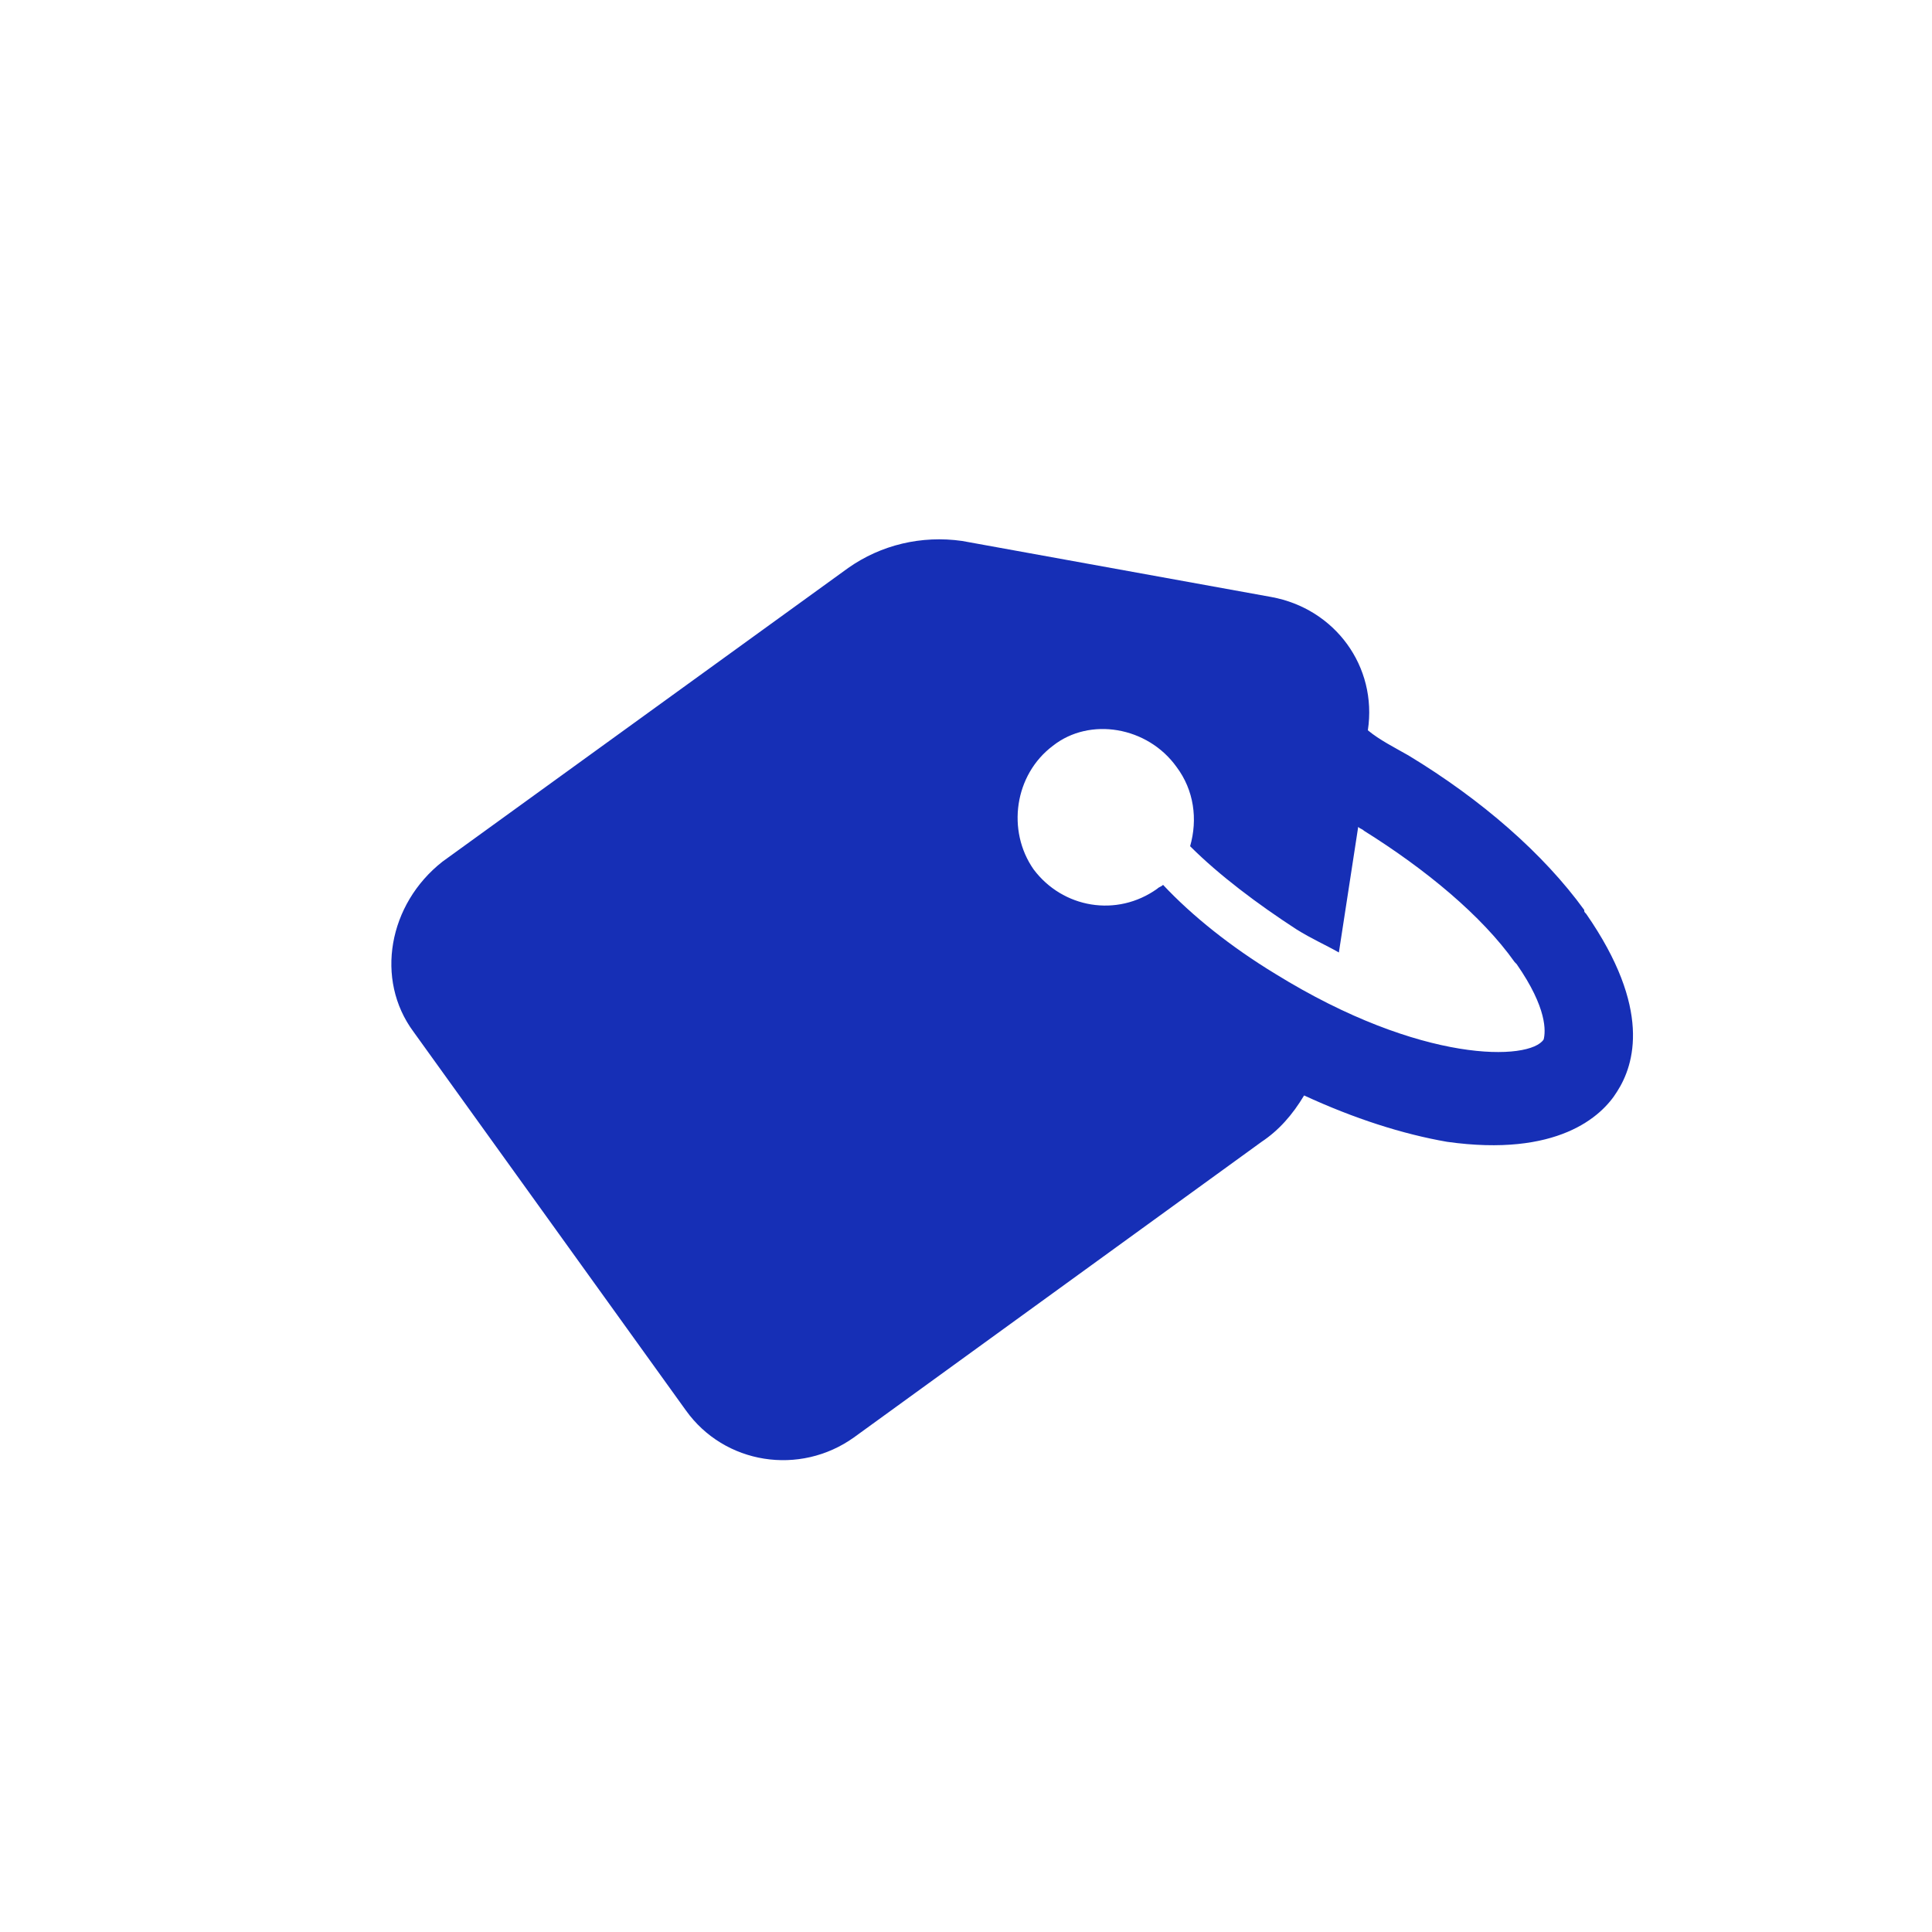
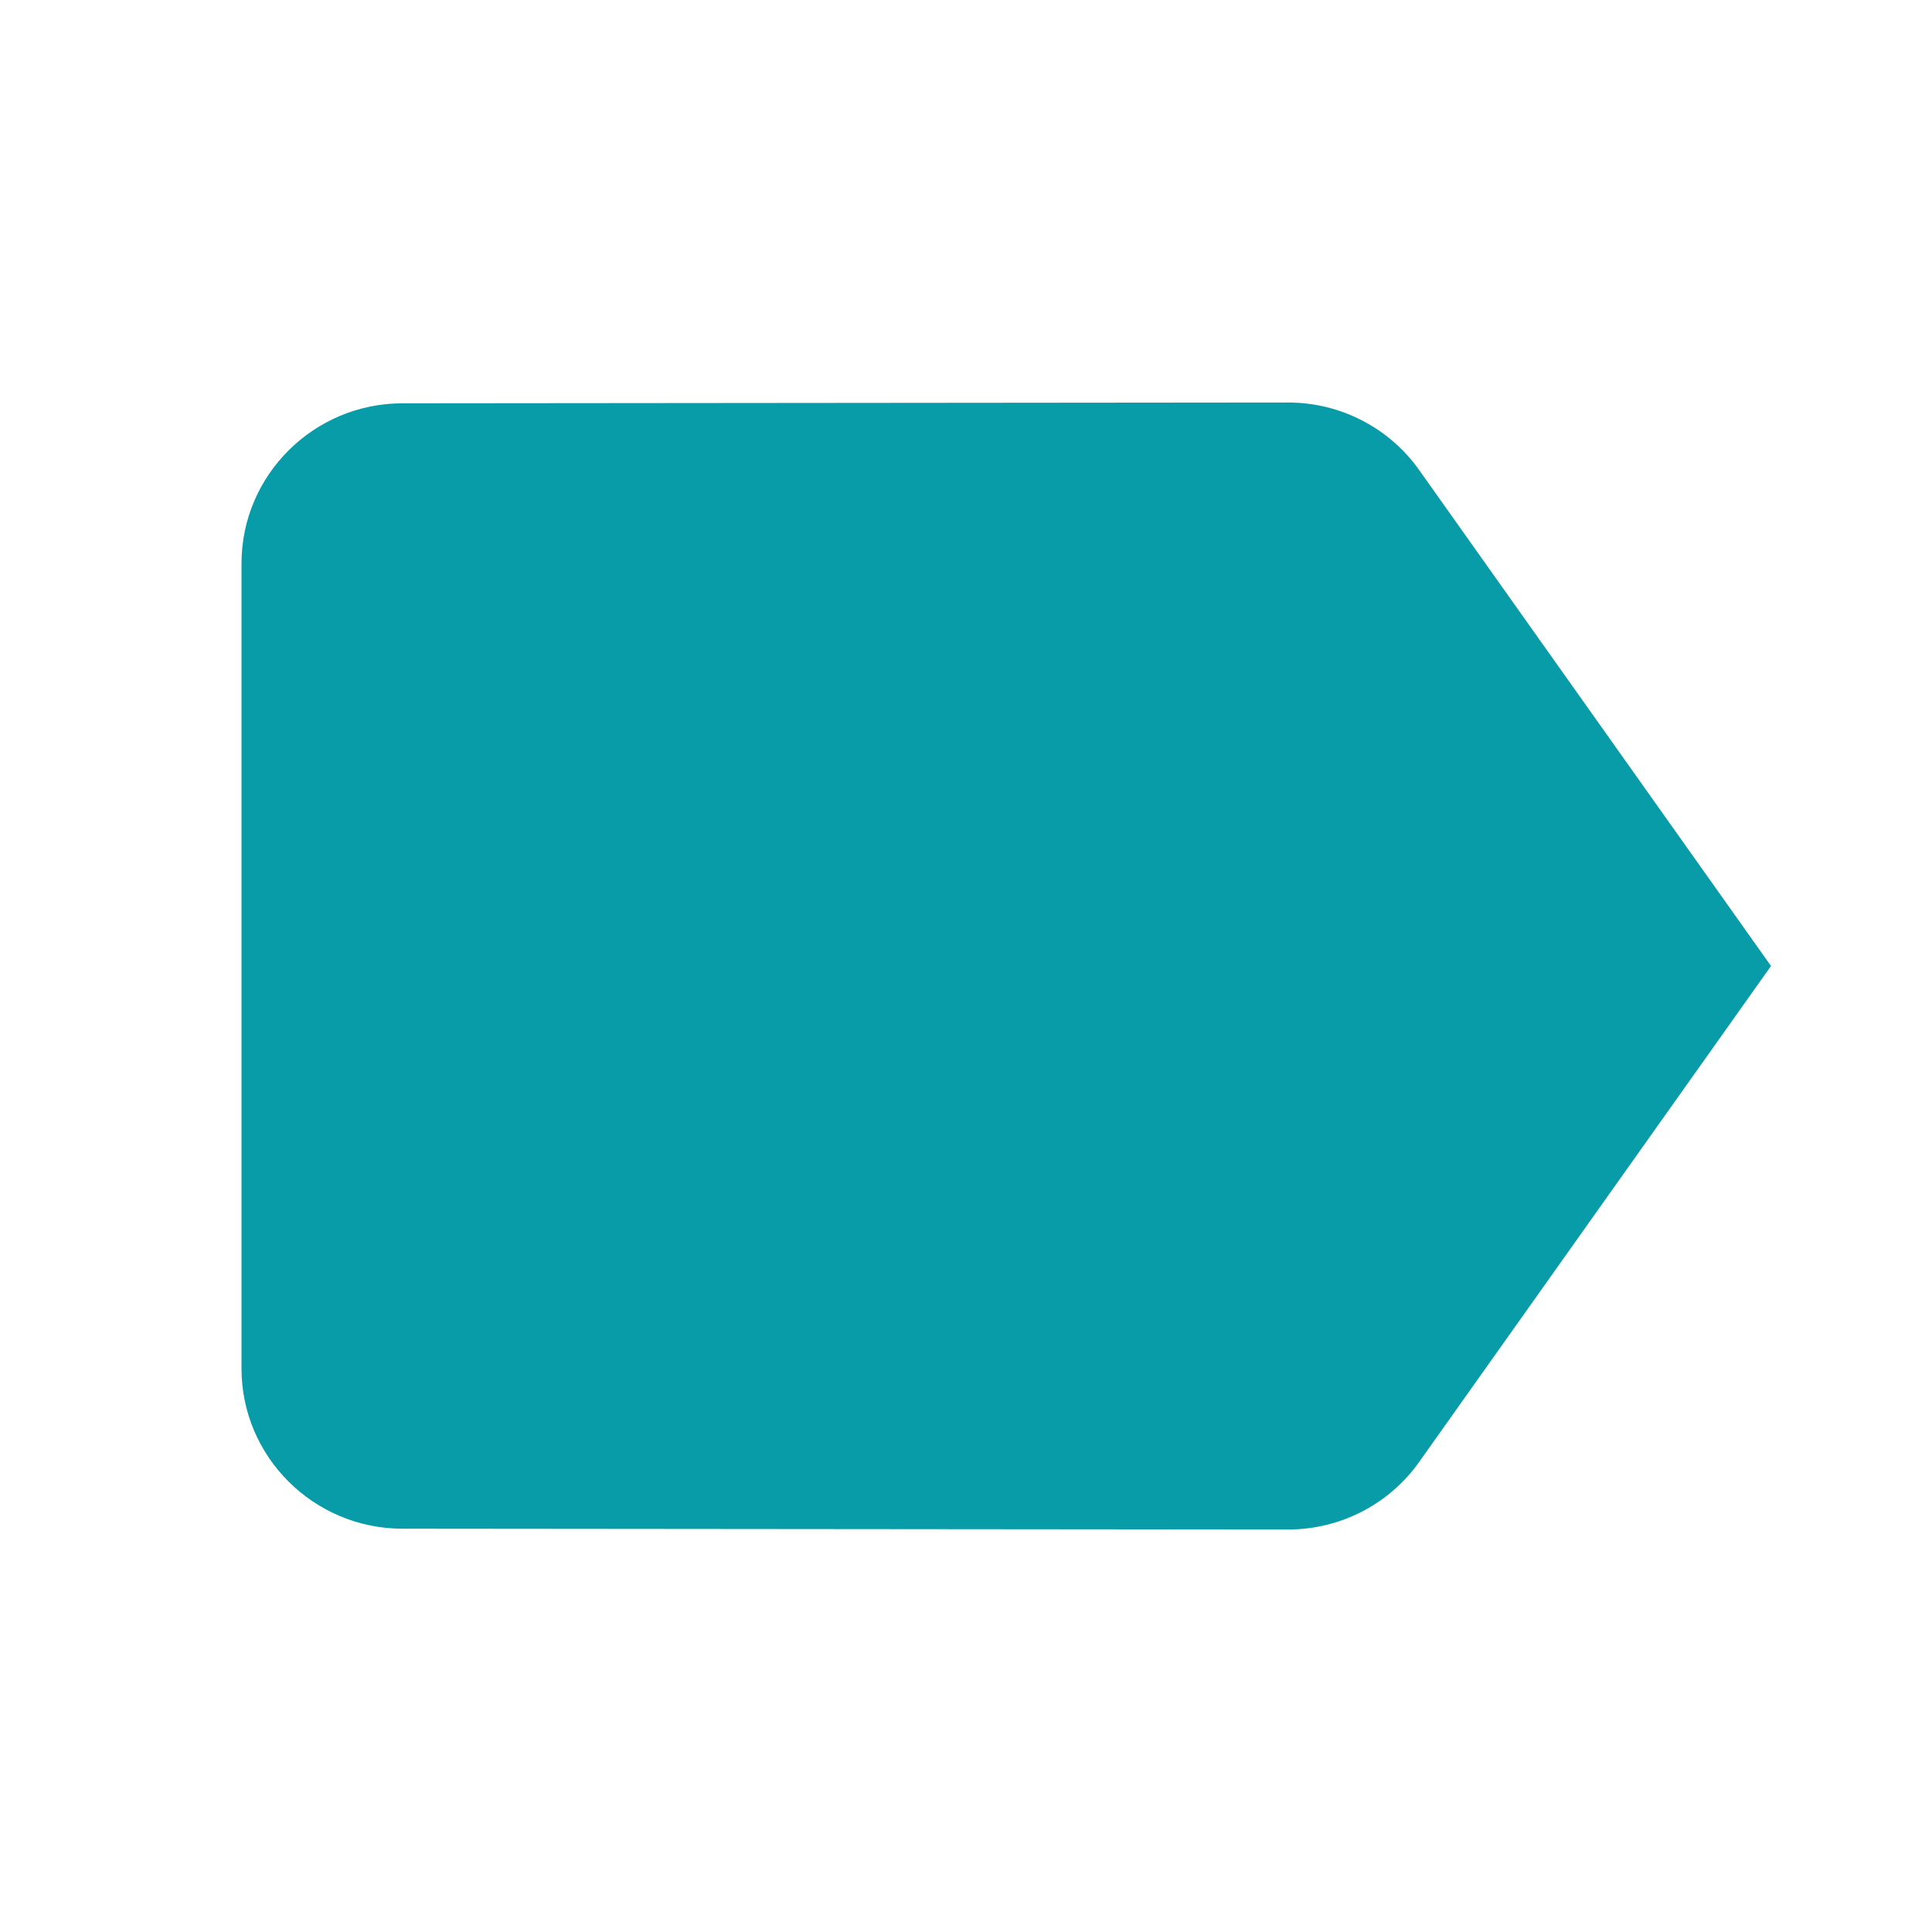
- <svg xmlns="http://www.w3.org/2000/svg" version="1.1" id="Layer_1" x="0px" y="0px" viewBox="0 0 100 100" style="enable-background:new 0 0 100 100;" xml:space="preserve">
-   <style type="text/css">
- 	.st1{fill:#162FB6;}
- </style>
-   <path class="st1" d="M21.4,53.4L35.5,73c2,2.8,5.9,3.4,8.7,1.4l21.1-15.3c0.9-0.6,1.6-1.4,2.2-2.4c2.6,1.2,5.1,2,7.4,2.4  c5.7,0.8,8-1.3,8.8-2.6c0.9-1.4,1.8-4.3-1.6-9.2C82,47.2,82,47.2,82,47.1c-2.1-2.9-5.3-5.7-9.1-8c-0.7-0.4-1.5-0.8-2.1-1.3l0,0  c0.5-3.3-1.7-6.3-5-6.9l-16-2.9c-2.1-0.3-4.2,0.2-5.9,1.4l-21,15.2C20.1,46.8,19.4,50.7,21.4,53.4z M60.9,39.7  c0.9,1.2,1.1,2.7,0.7,4.1c1.5,1.5,3.5,3,5.5,4.3c0.8,0.5,1.5,0.8,2.2,1.2l1-6.5c0.1,0.1,0.2,0.1,0.3,0.2c3.2,2,6.1,4.4,7.8,6.8  l0.1,0.1c1.6,2.3,1.5,3.5,1.4,3.9c-0.7,1.1-6.3,1.3-13.9-3.4c-2.3-1.4-4.3-3-5.8-4.6c-0.1,0.1-0.2,0.1-0.3,0.2c-2.1,1.5-4.9,1-6.4-1  c-1.4-2-1-4.9,1-6.4C56.4,37.1,59.4,37.6,60.9,39.7z" />
+ <svg xmlns="http://www.w3.org/2000/svg" fill="#089CA8" height="24" viewBox="0 0 24 24" width="24">
+   <path d="M0 0h24v24H0z" fill="none" />
+   <path d="M17.63 5.84C17.27 5.33 16.67 5 16 5L5 5.01C3.9 5.01 3 5.9 3 7v10c0 1.1.9 1.99 2 1.99L16 19c.67 0 1.27-.33 1.63-.84L22 12l-4.37-6.16z" />
</svg>
